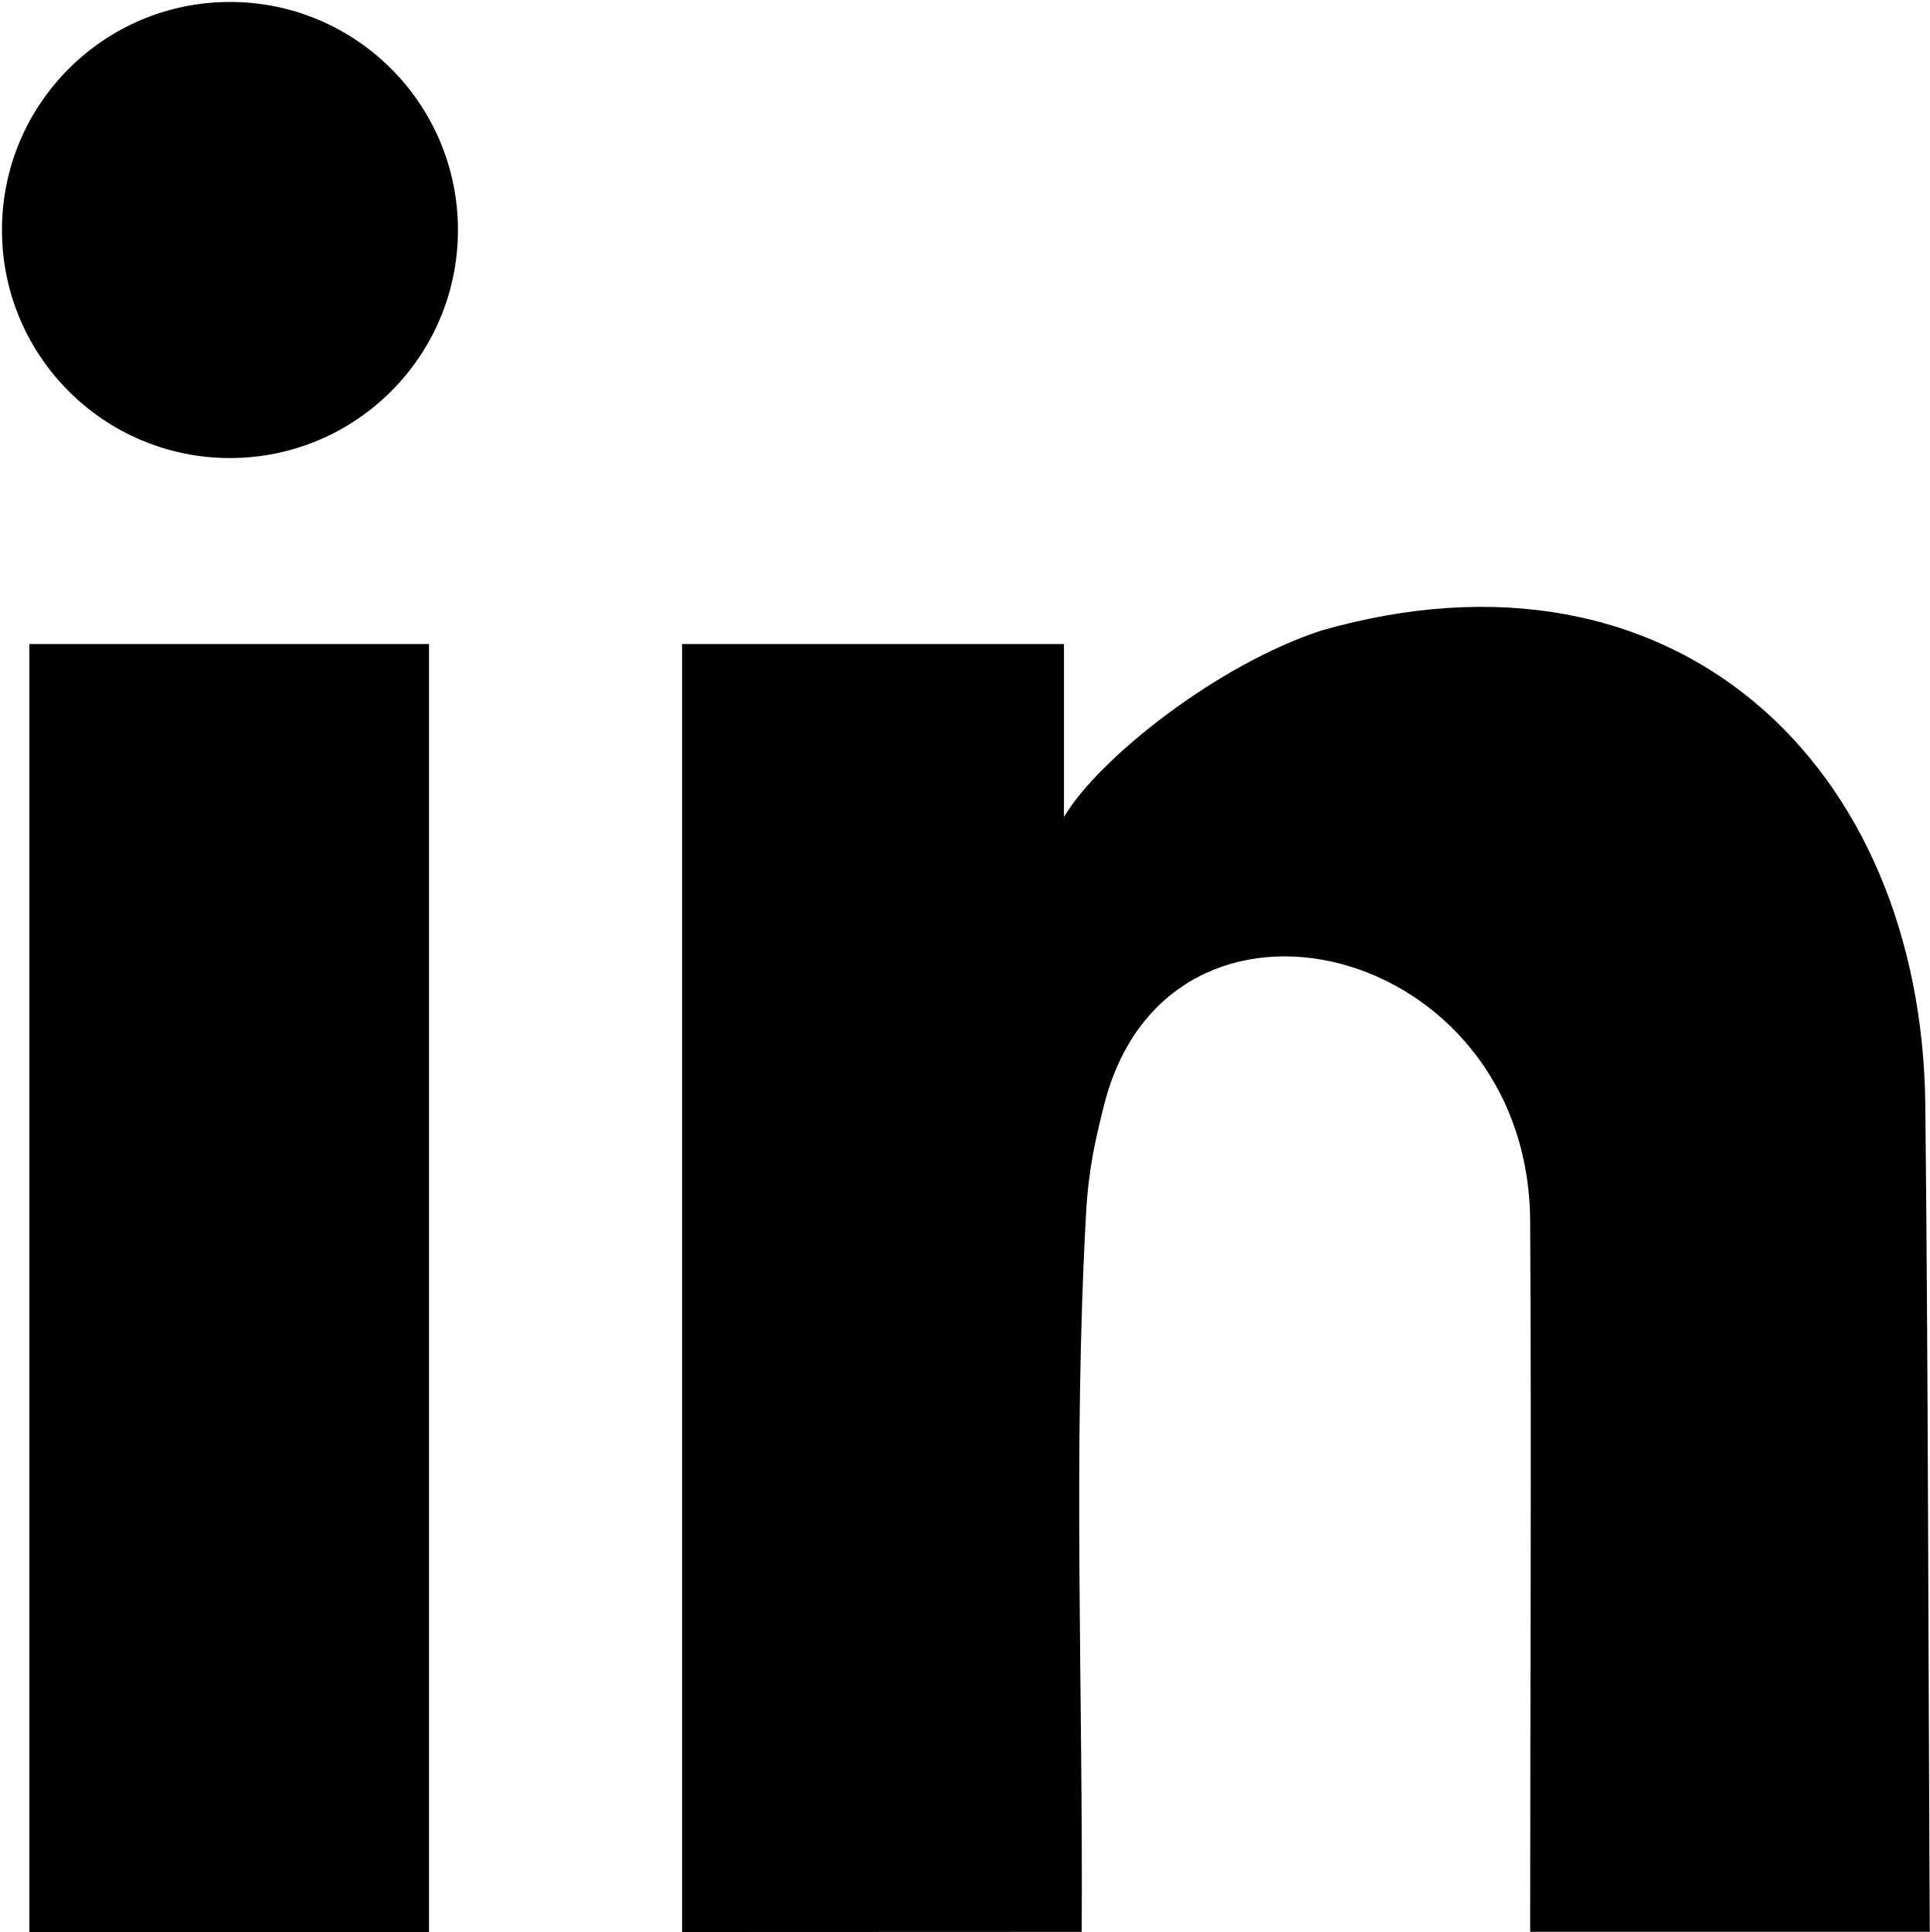
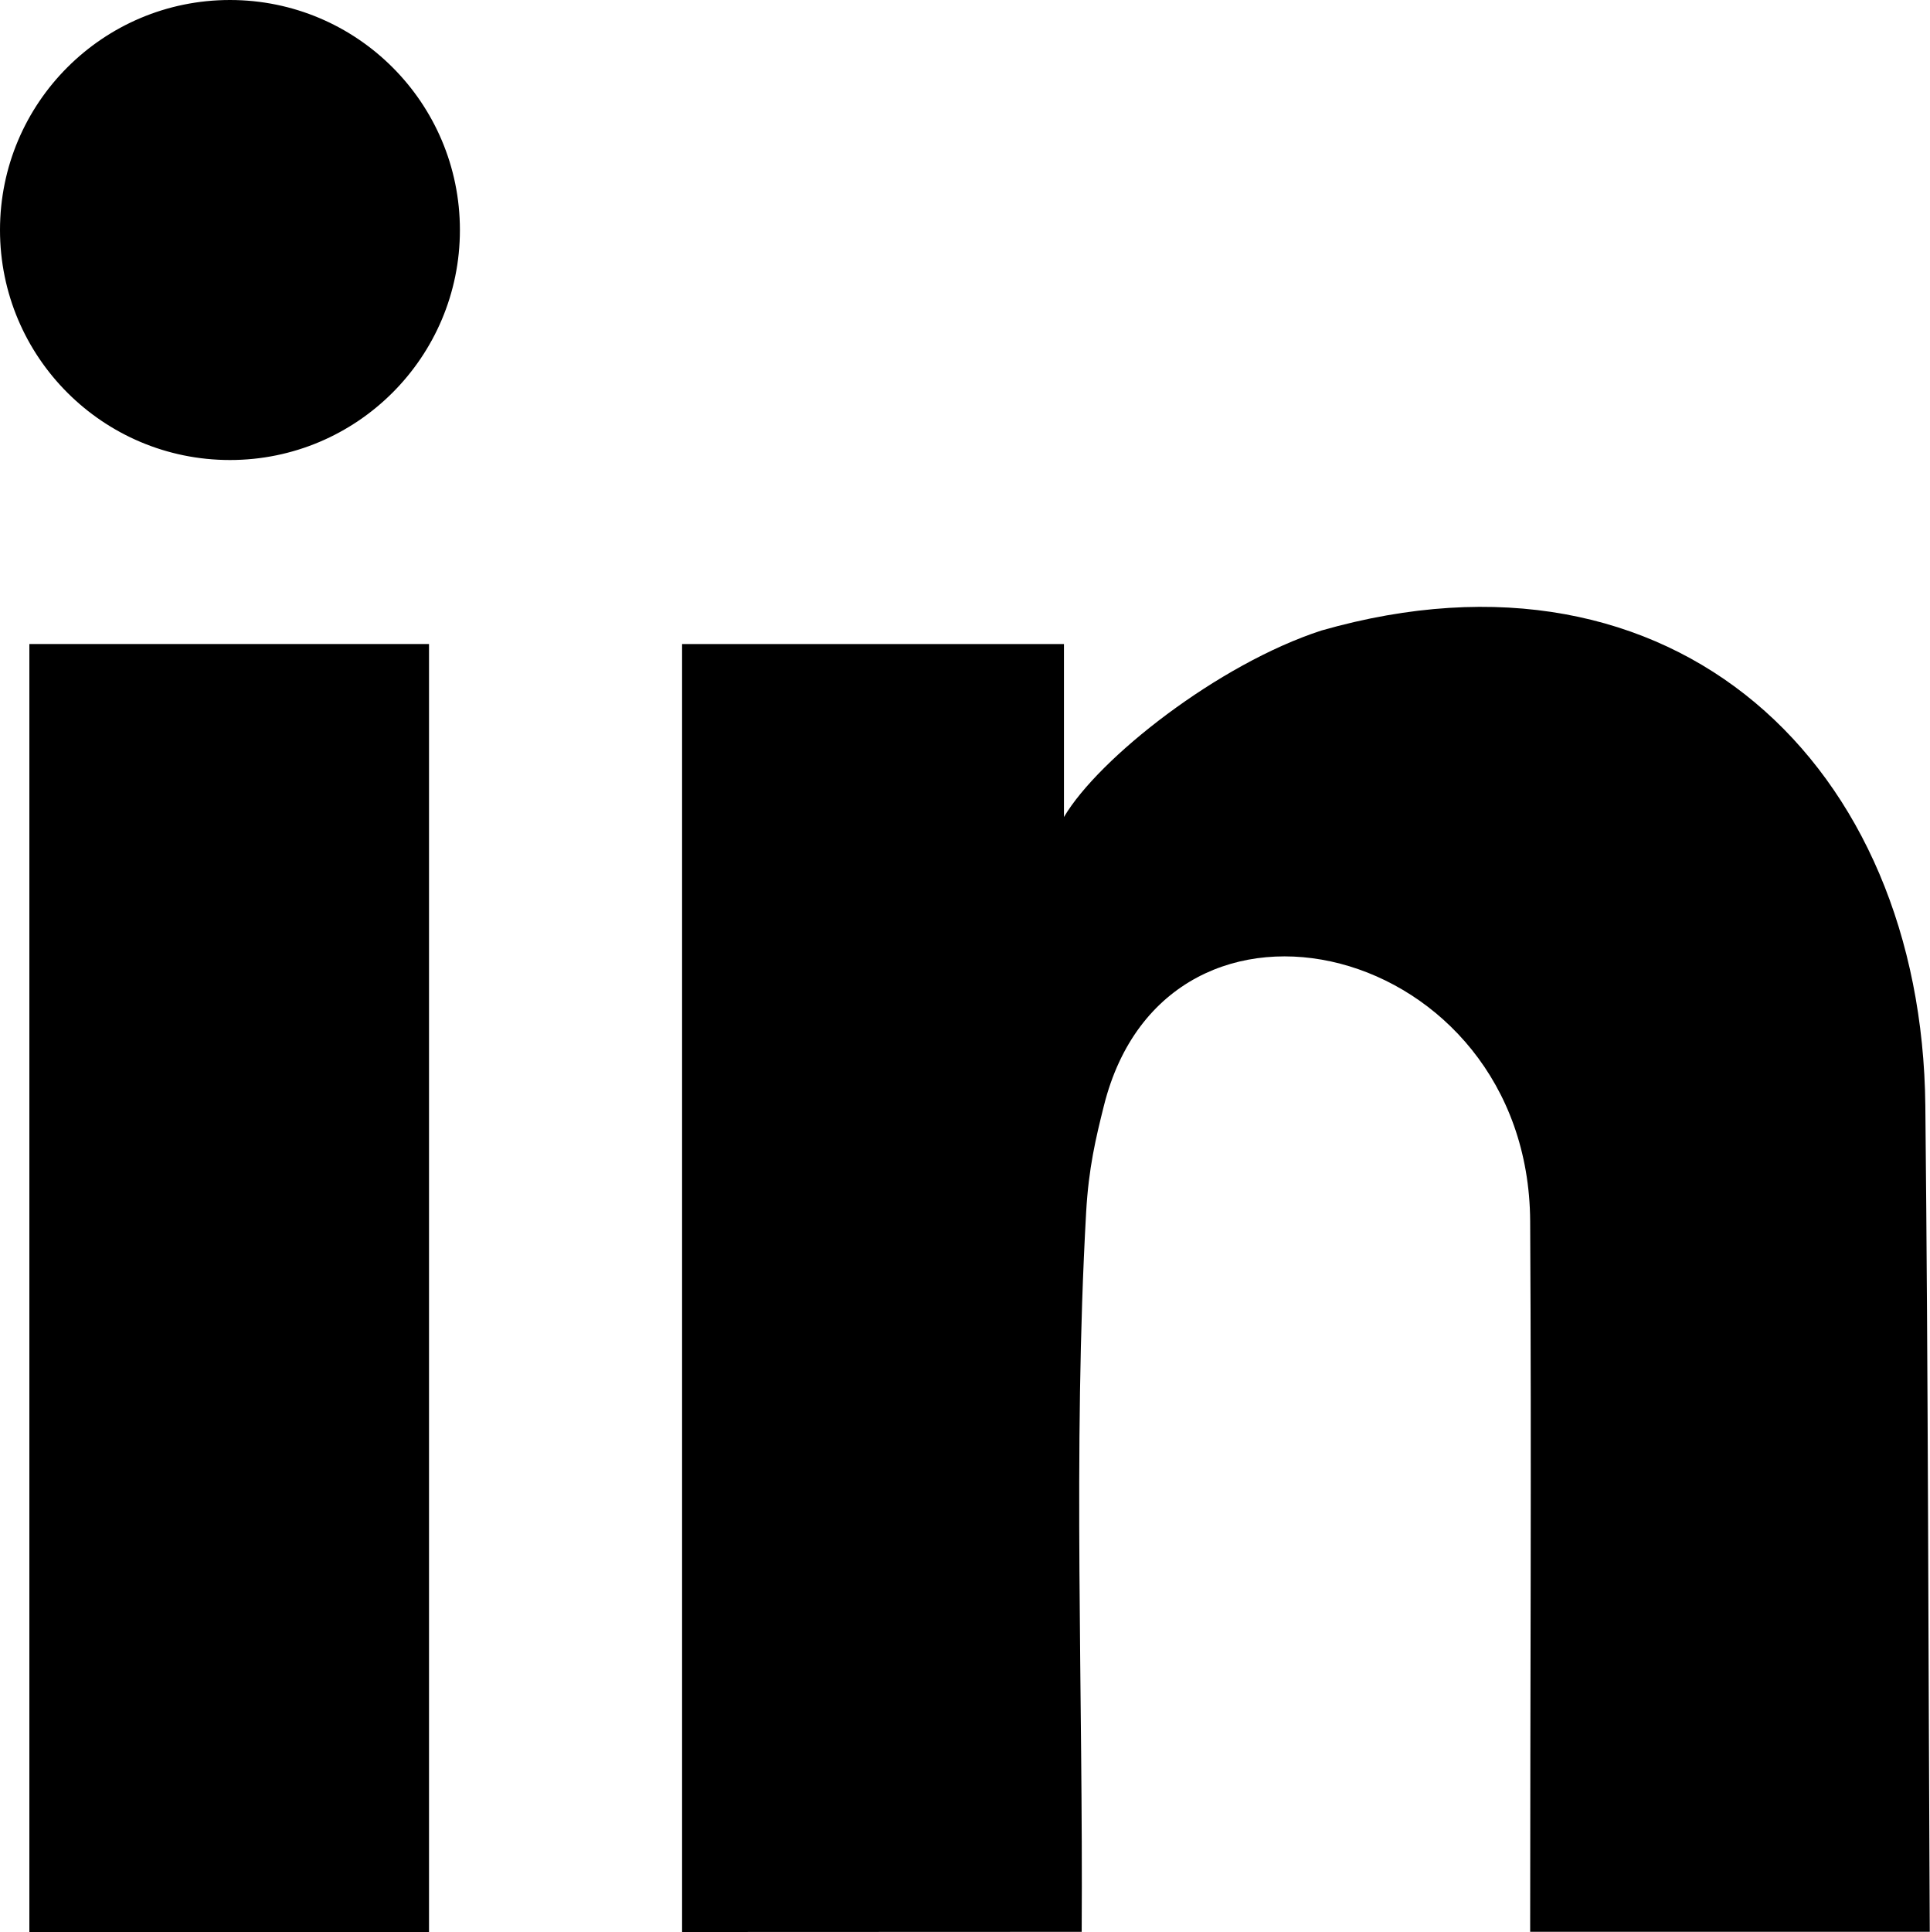
<svg xmlns="http://www.w3.org/2000/svg" viewBox="0 0 490.93 491.38">
  <defs>
-     <style>.svg-style{fill-rule:evenodd;}.b{stroke:#000;stroke-linecap:round;stroke-linejoin:round;}</style>
+     <style>.a{fill-rule:evenodd;}.b{stroke:#000;stroke-linecap:round;stroke-linejoin:round;}</style>
  </defs>
-   <path class="svg-style" d="M173.52,491.38V163.8h97.15v44c8.85-15,39.26-38.91,65.51-47.44,90.2-25.77,152.74,34.39,153.62,120.87.72,70,.76,140.06,1.13,210.1H389.27c0-60.25.35-120.49,0-180.73-.41-71-92.31-93.88-108.44-29.37-2.05,8.21-3.88,15.76-4.52,27.11-3.41,60.9-.75,122-1.13,183Z" />
-   <path class="svg-style" d="M7.47,491.38V163.8H109.14V491.38Z" />
-   <circle class="svg-style" cx="58.5" cy="58.5" r="58" />
+   <path class="a" d="M173.52,491.38V163.8h97.15v44c8.85-15,39.26-38.91,65.51-47.44,90.2-25.77,152.74,34.39,153.62,120.87.72,70,.76,140.06,1.13,210.1H389.27c0-60.25.35-120.49,0-180.73-.41-71-92.31-93.88-108.44-29.37-2.05,8.21-3.88,15.76-4.52,27.11-3.41,60.9-.75,122-1.13,183Z" />
+   <path class="a" d="M7.47,491.38V163.8H109.14V491.38Z" />
+   <circle class="b" cx="58.5" cy="58.5" r="58" />
</svg>
